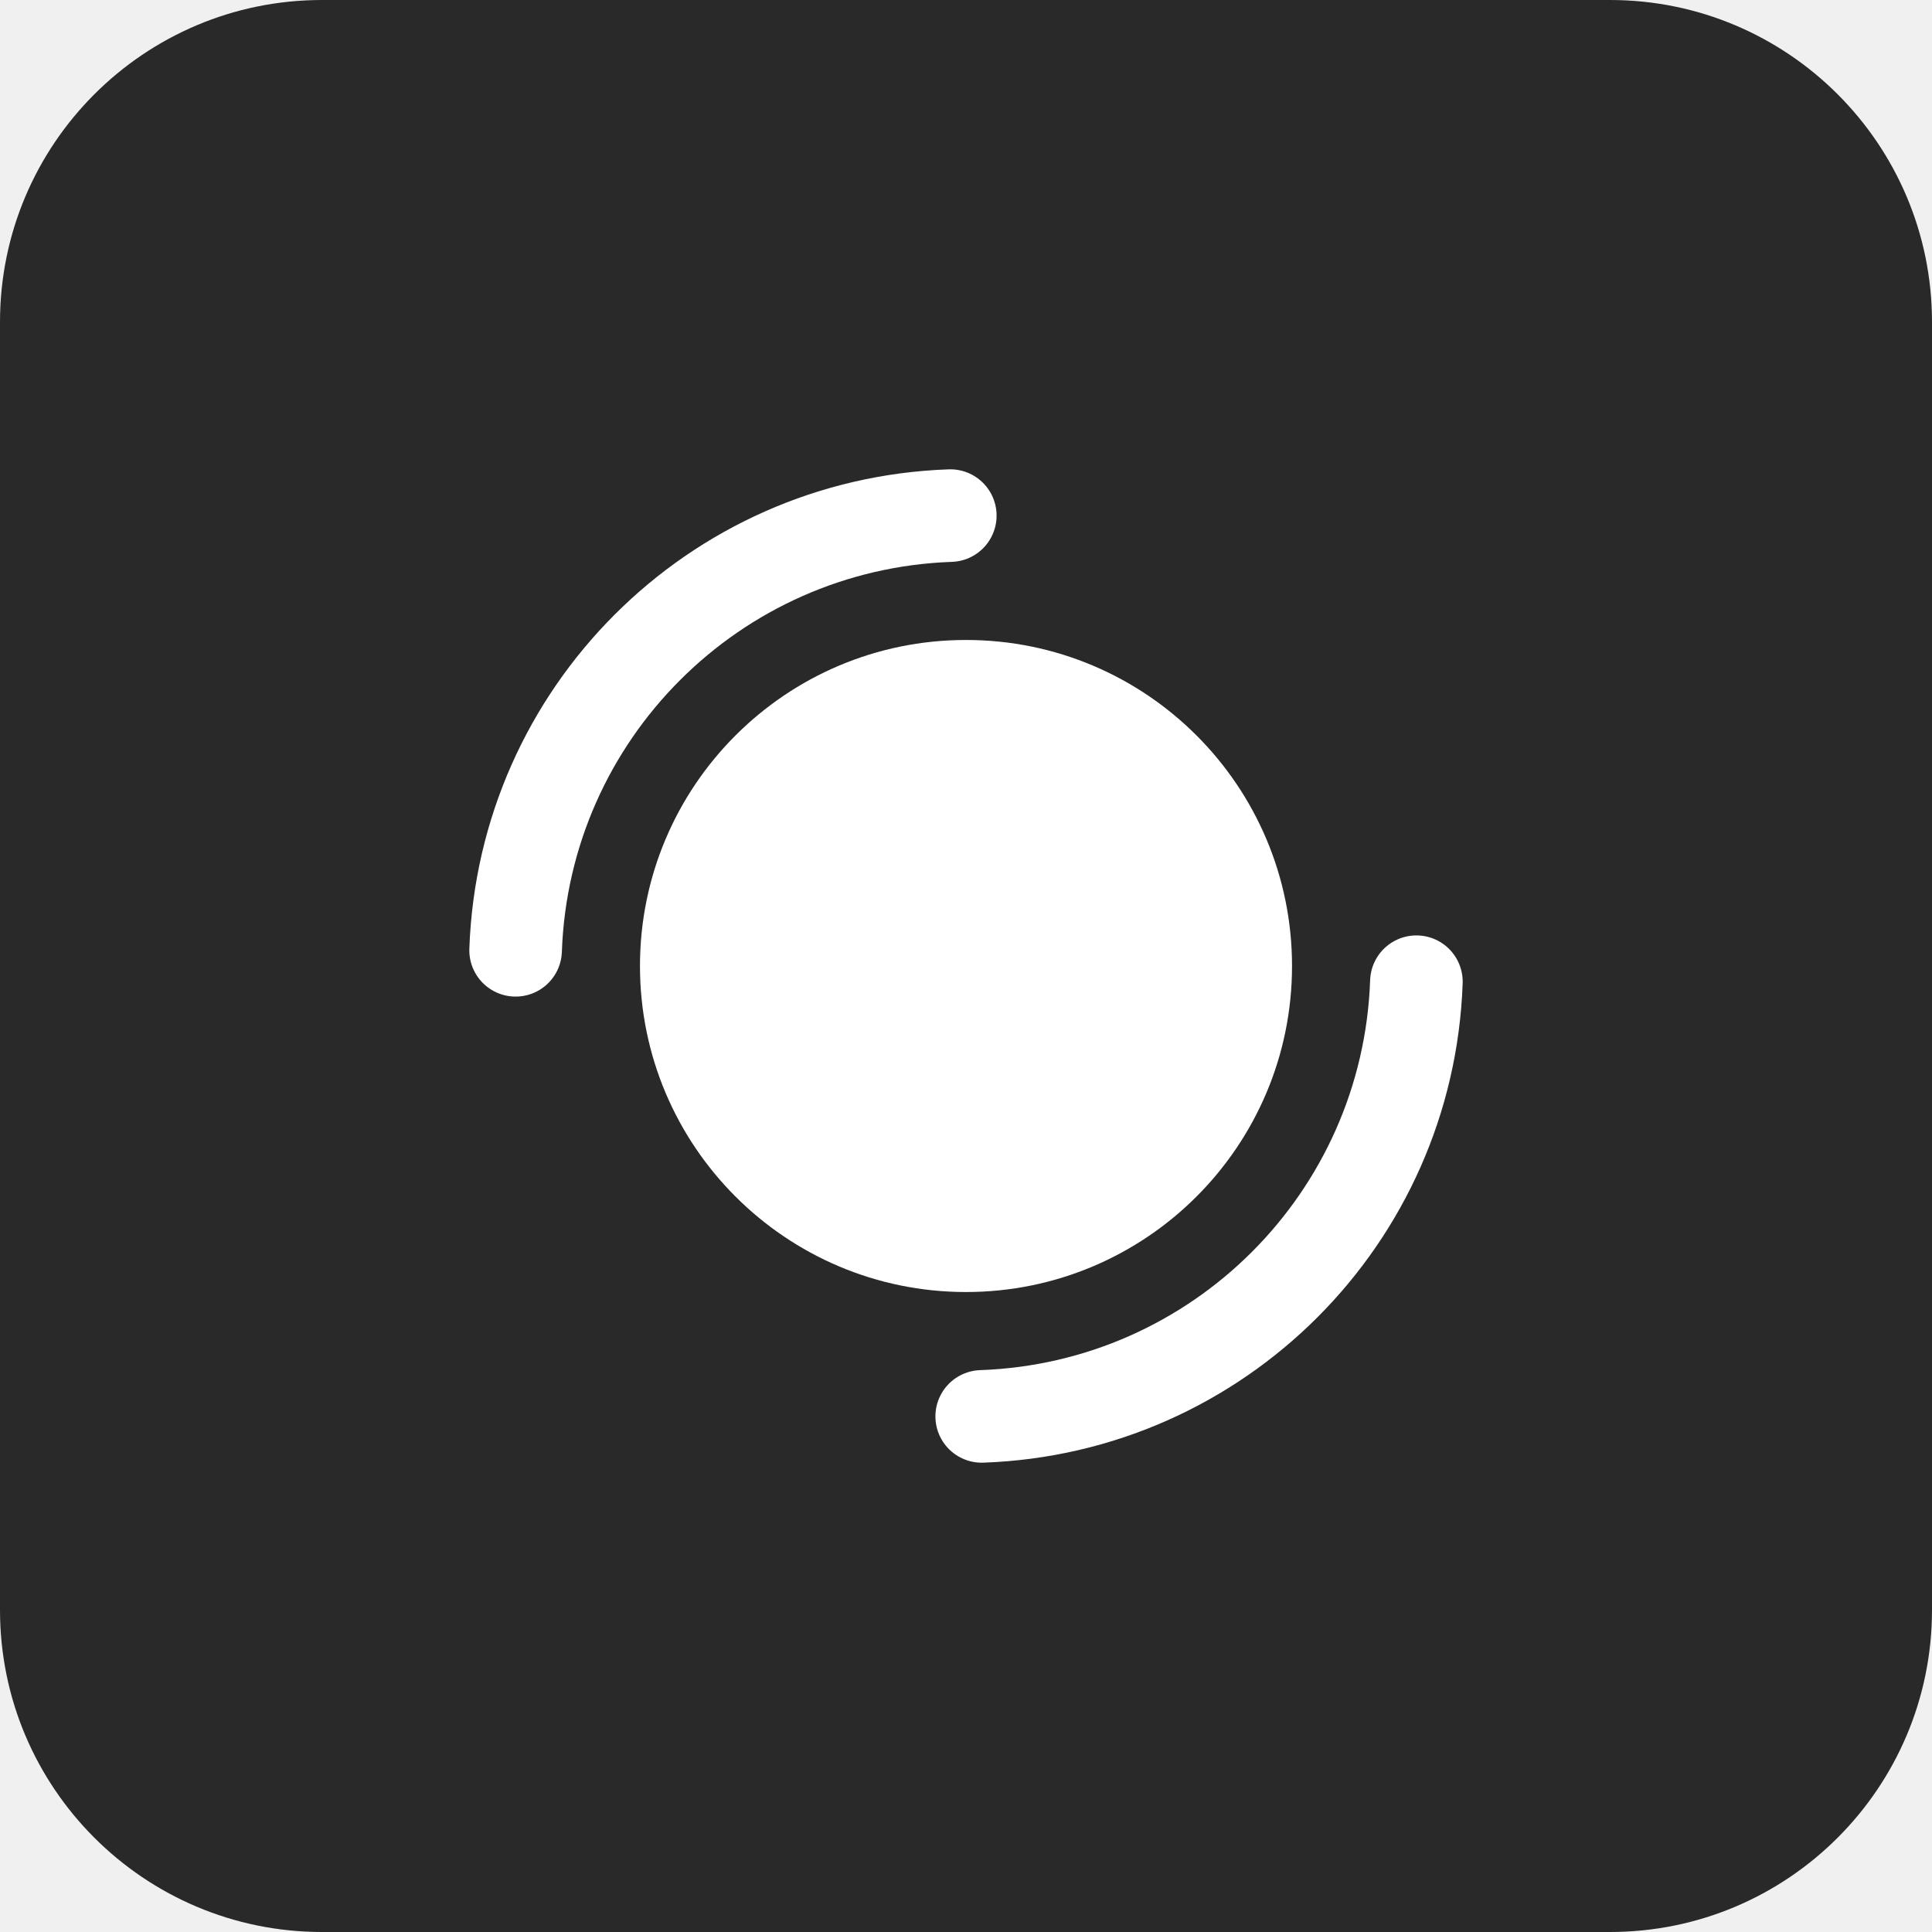
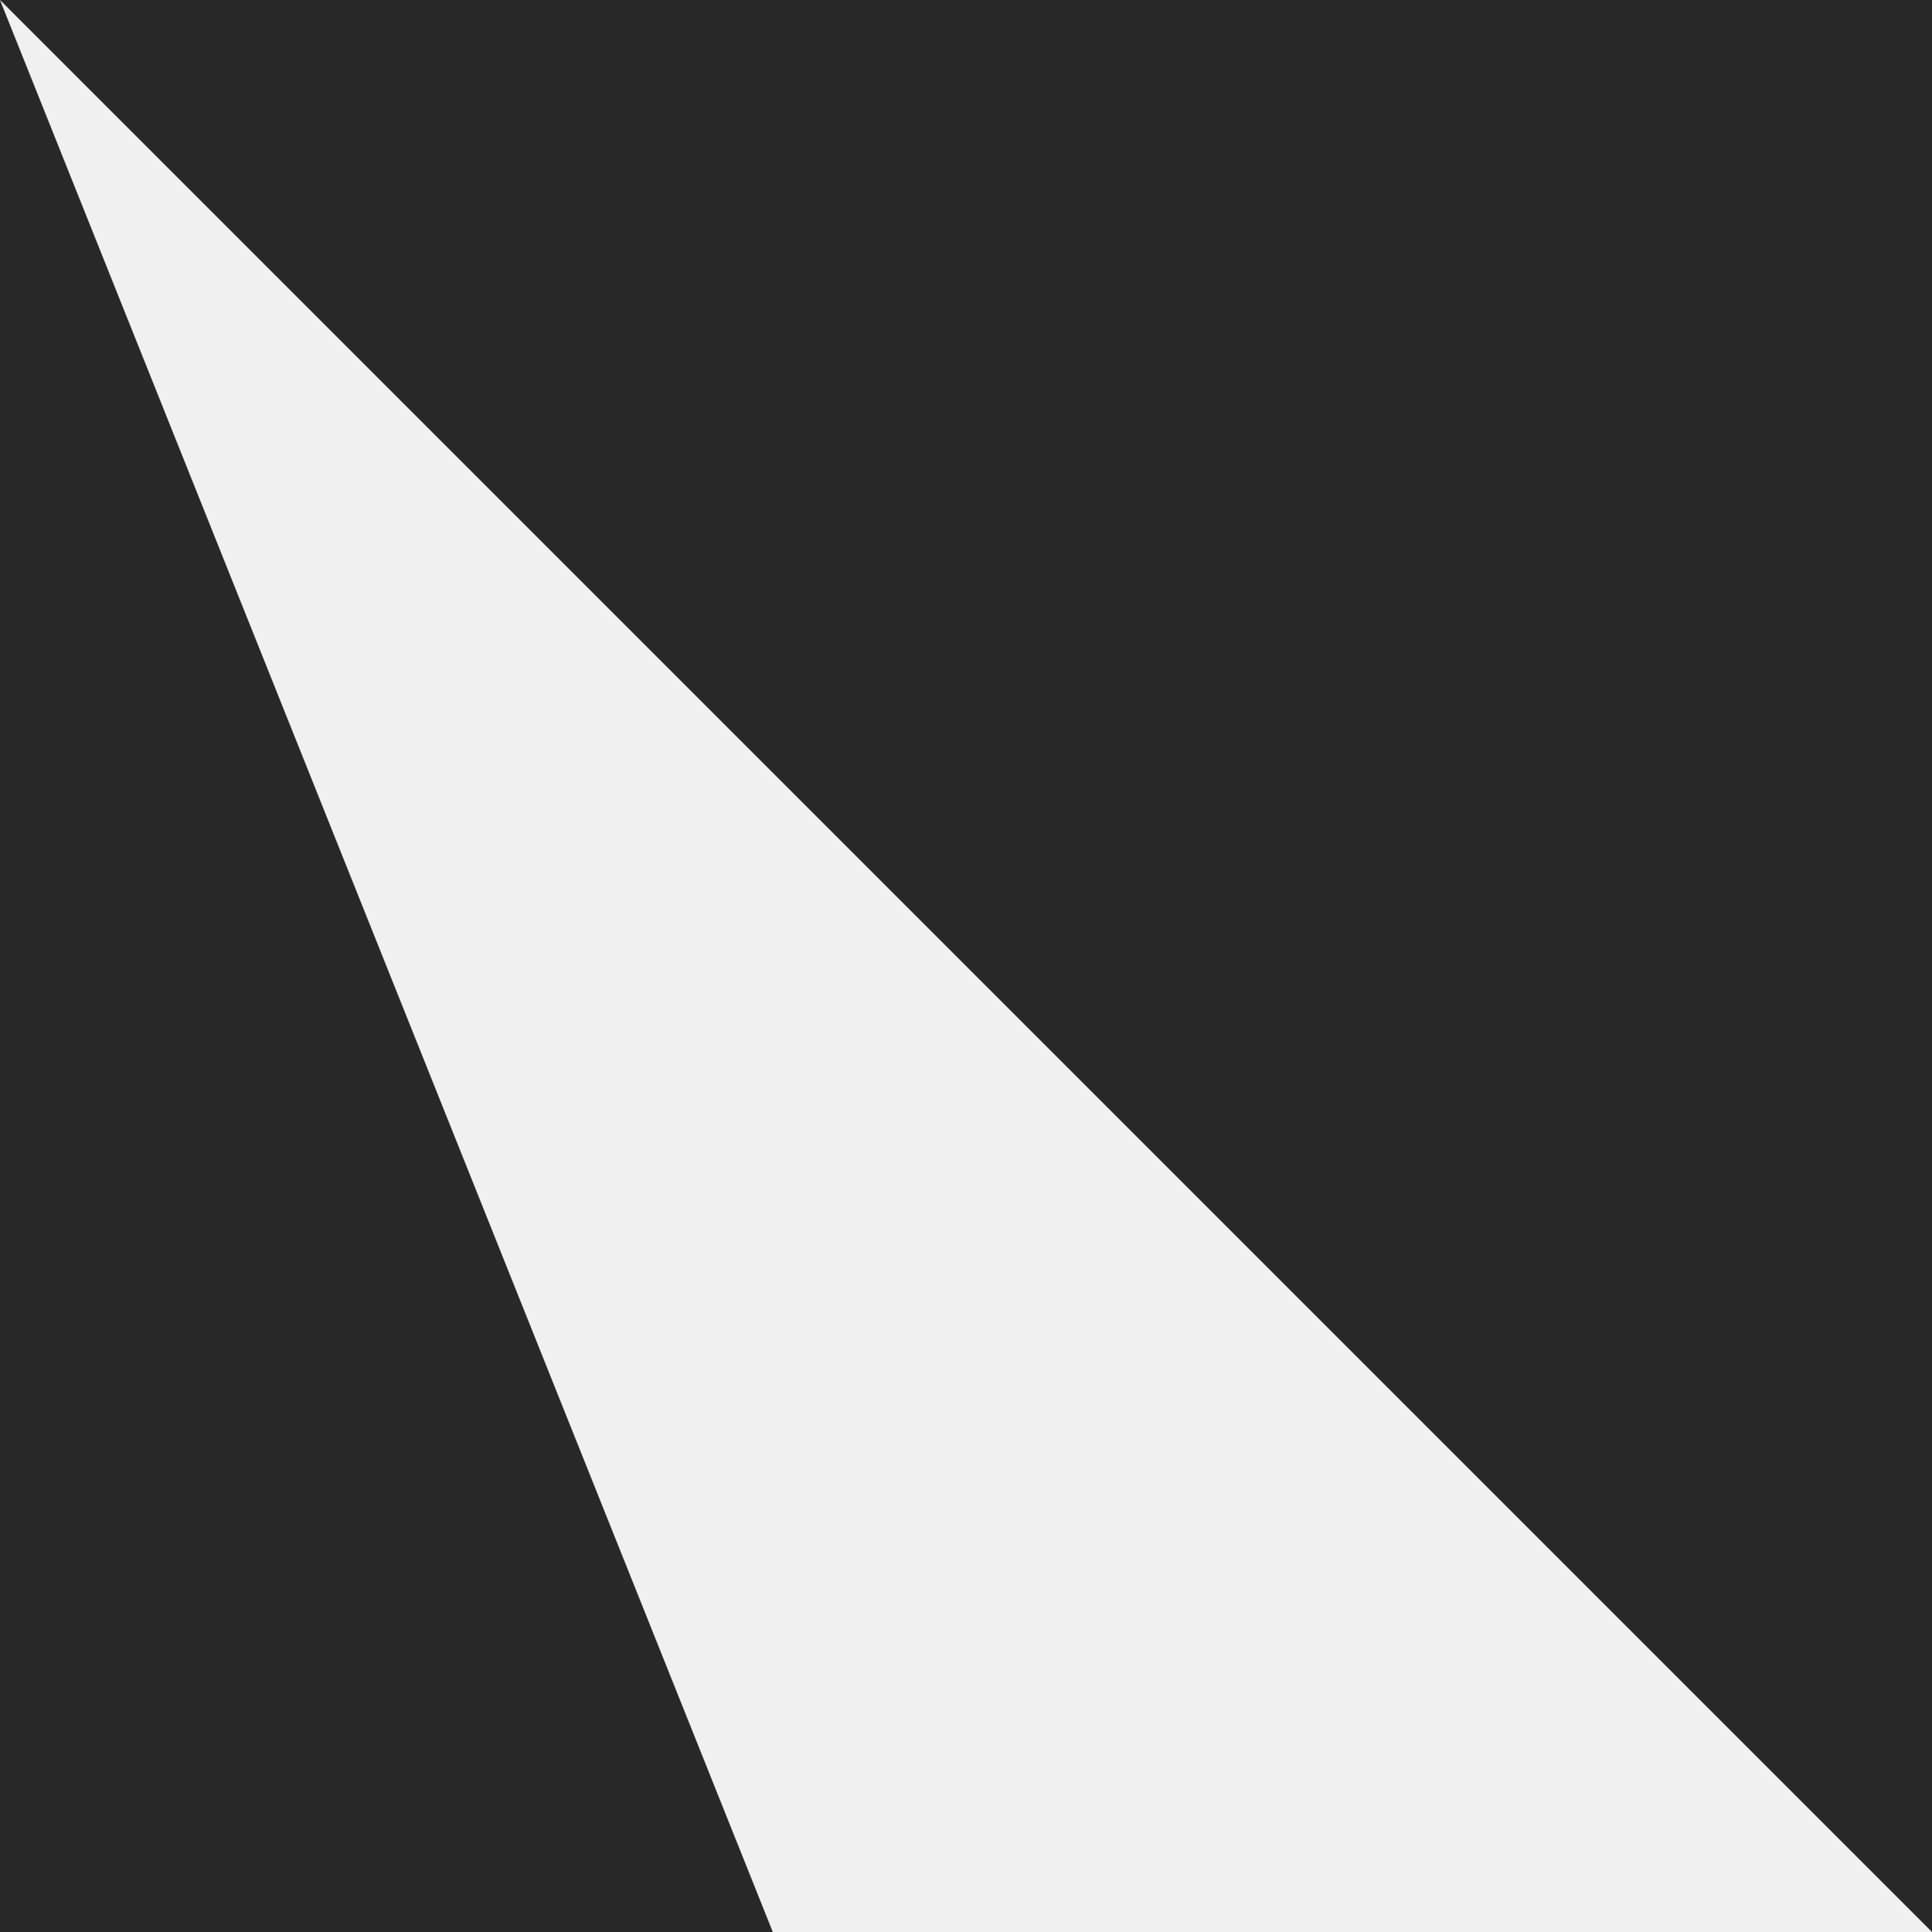
- <svg xmlns="http://www.w3.org/2000/svg" viewBox="0 0 48 48" fill="none">
-   <rect width="48" height="48" rx="8" fill="#292929" />
-   <circle cx="24" cy="24" r="8.1" fill="#ffffff" />
-   <path d="M12.81 23.61A11.2 11.2 0 0 1 23.61 12.81" stroke="#ffffff" stroke-width="2.3" stroke-linecap="round" />
-   <path d="M35.19 24.39A11.2 11.2 0 0 1 24.39 35.19" stroke="#ffffff" stroke-width="2.3" stroke-linecap="round" />
+ <svg xmlns="http://www.w3.org/2000/svg" viewBox="0 0 24 24">
+   <style>path { fill: #292929 } @media (prefers-color-scheme: dark) { path { fill: #ffffff } }</style>
+   <path d="M0 0H24V24Z" />
+   <path d="M0 0V24H9.6Z" />
</svg>
